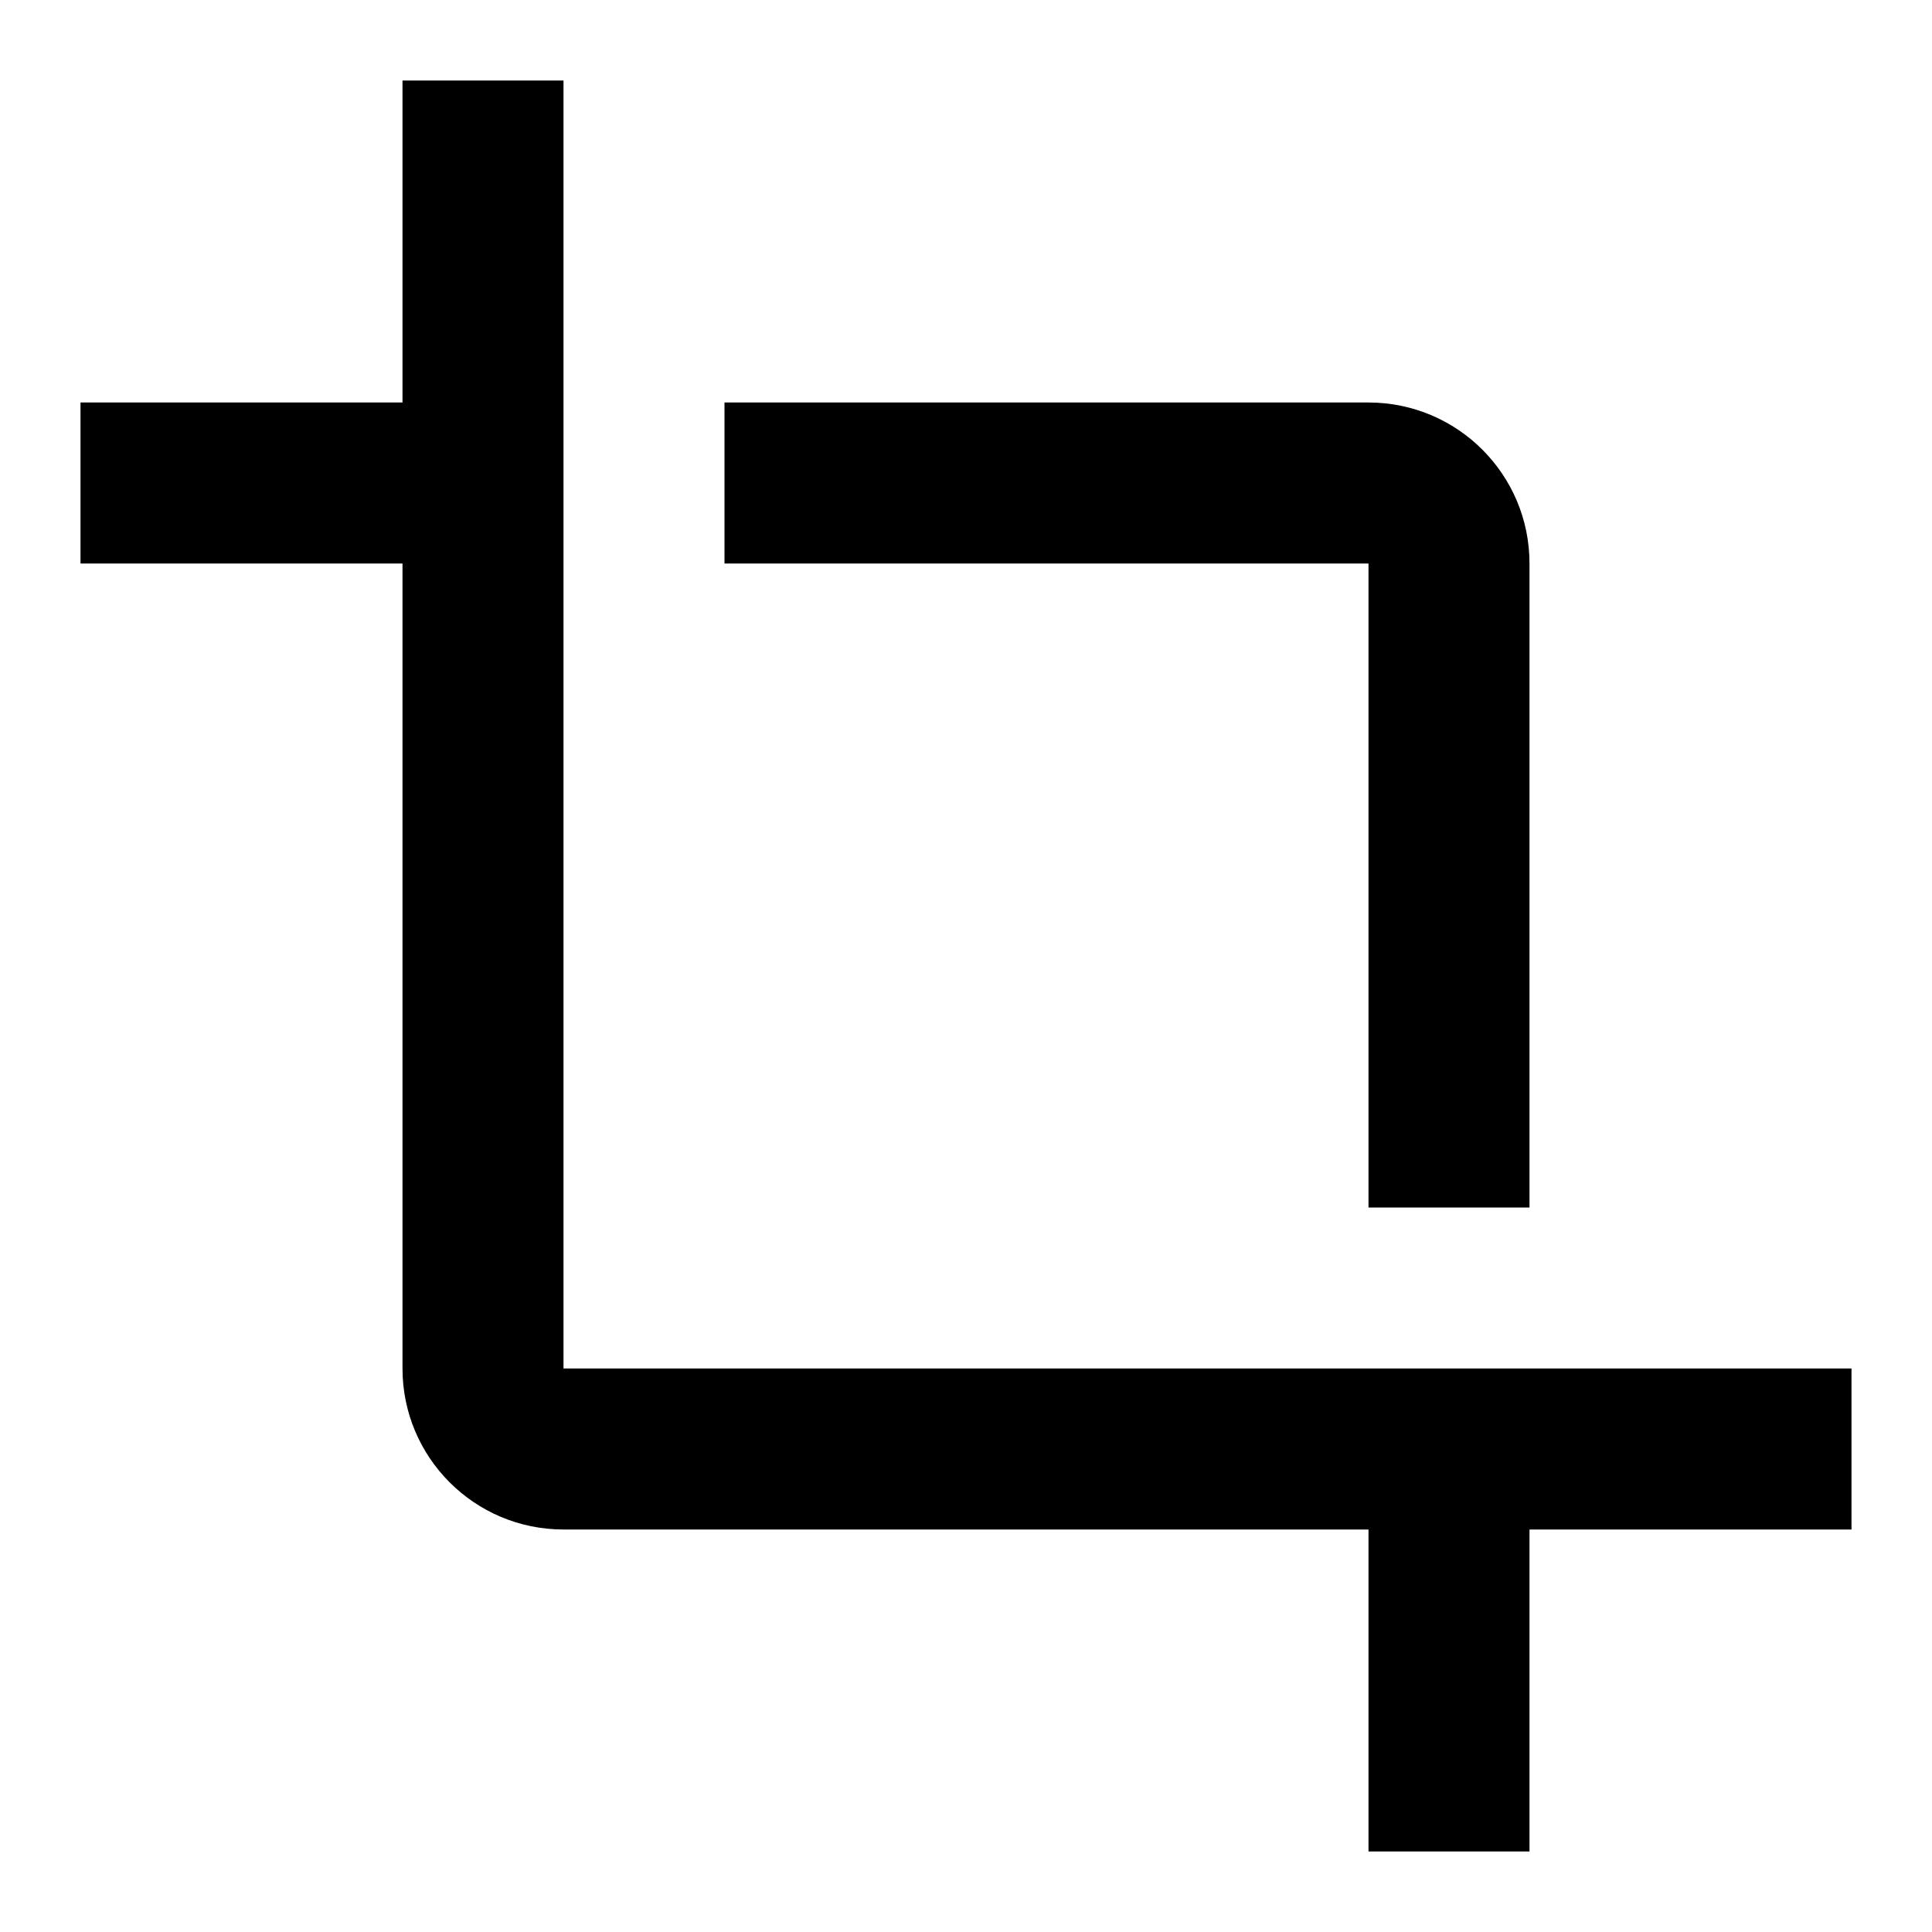
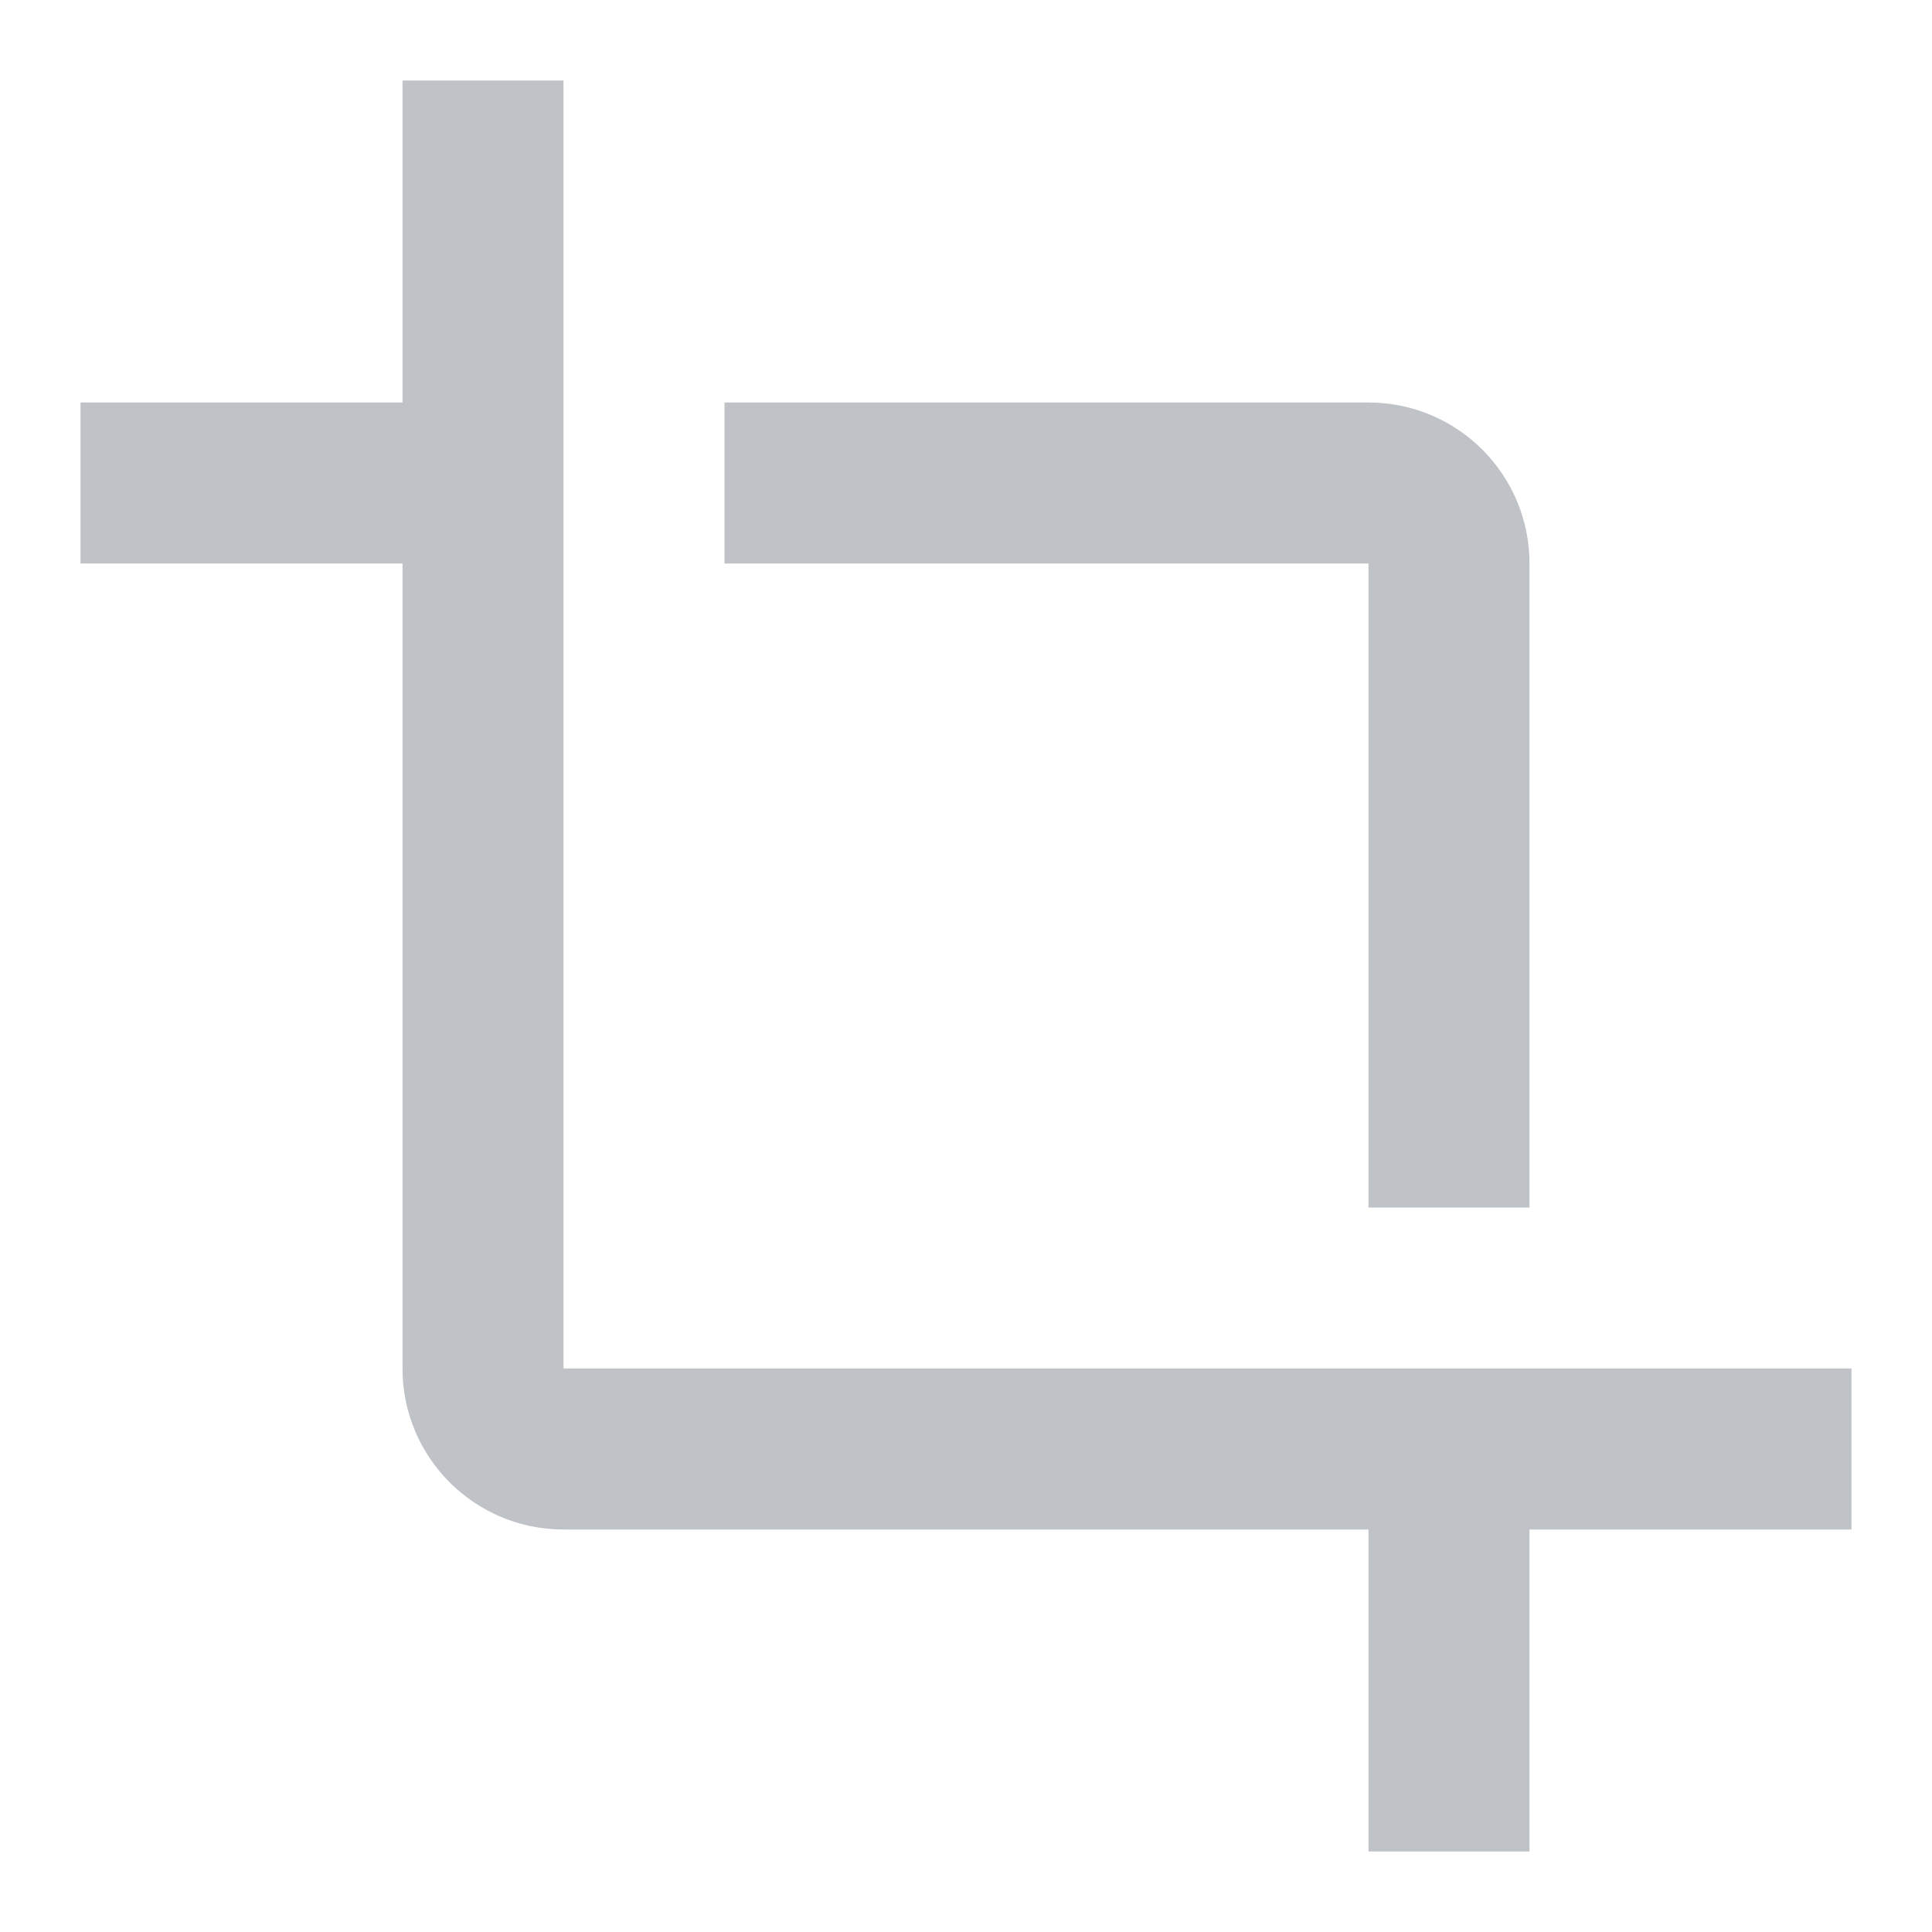
<svg xmlns="http://www.w3.org/2000/svg" version="1.0" id="Layer_1" x="0px" y="0px" width="48px" height="48px" viewBox="0 0 48 48" enable-background="new 0 0 48 48" xml:space="preserve">
+   <style media="screen">
+     .icon-crop {
+       fill: #283645;
+       opacity: 0.3;
+     }
+     .icon-crop:hover {
+       opacity: 0.5;
+     }
+     .icon-crop:active {
+       fill: #D22856;
+     }
+   </style>
  <path fill="none" d="M0,0h48v48H0V0z" />
-   <path d="M34,30h4V14c0-2.21-1.79-4-4-4H18v4h16V30z M14,34V2h-4v8H2v4h8v20c0,2.21,1.79,4,4,4h20v8h4v-8h8v-4H14z" />
+   <g class="icon-crop">
+     <path d="M34,30h4V14c0-2.21-1.79-4-4-4H18v4h16V30z M14,34V2h-4v8H2v4h8v20c0,2.21,1.79,4,4,4h20v8h4v-8h8v-4H14z" />
+   </g>
</svg>
